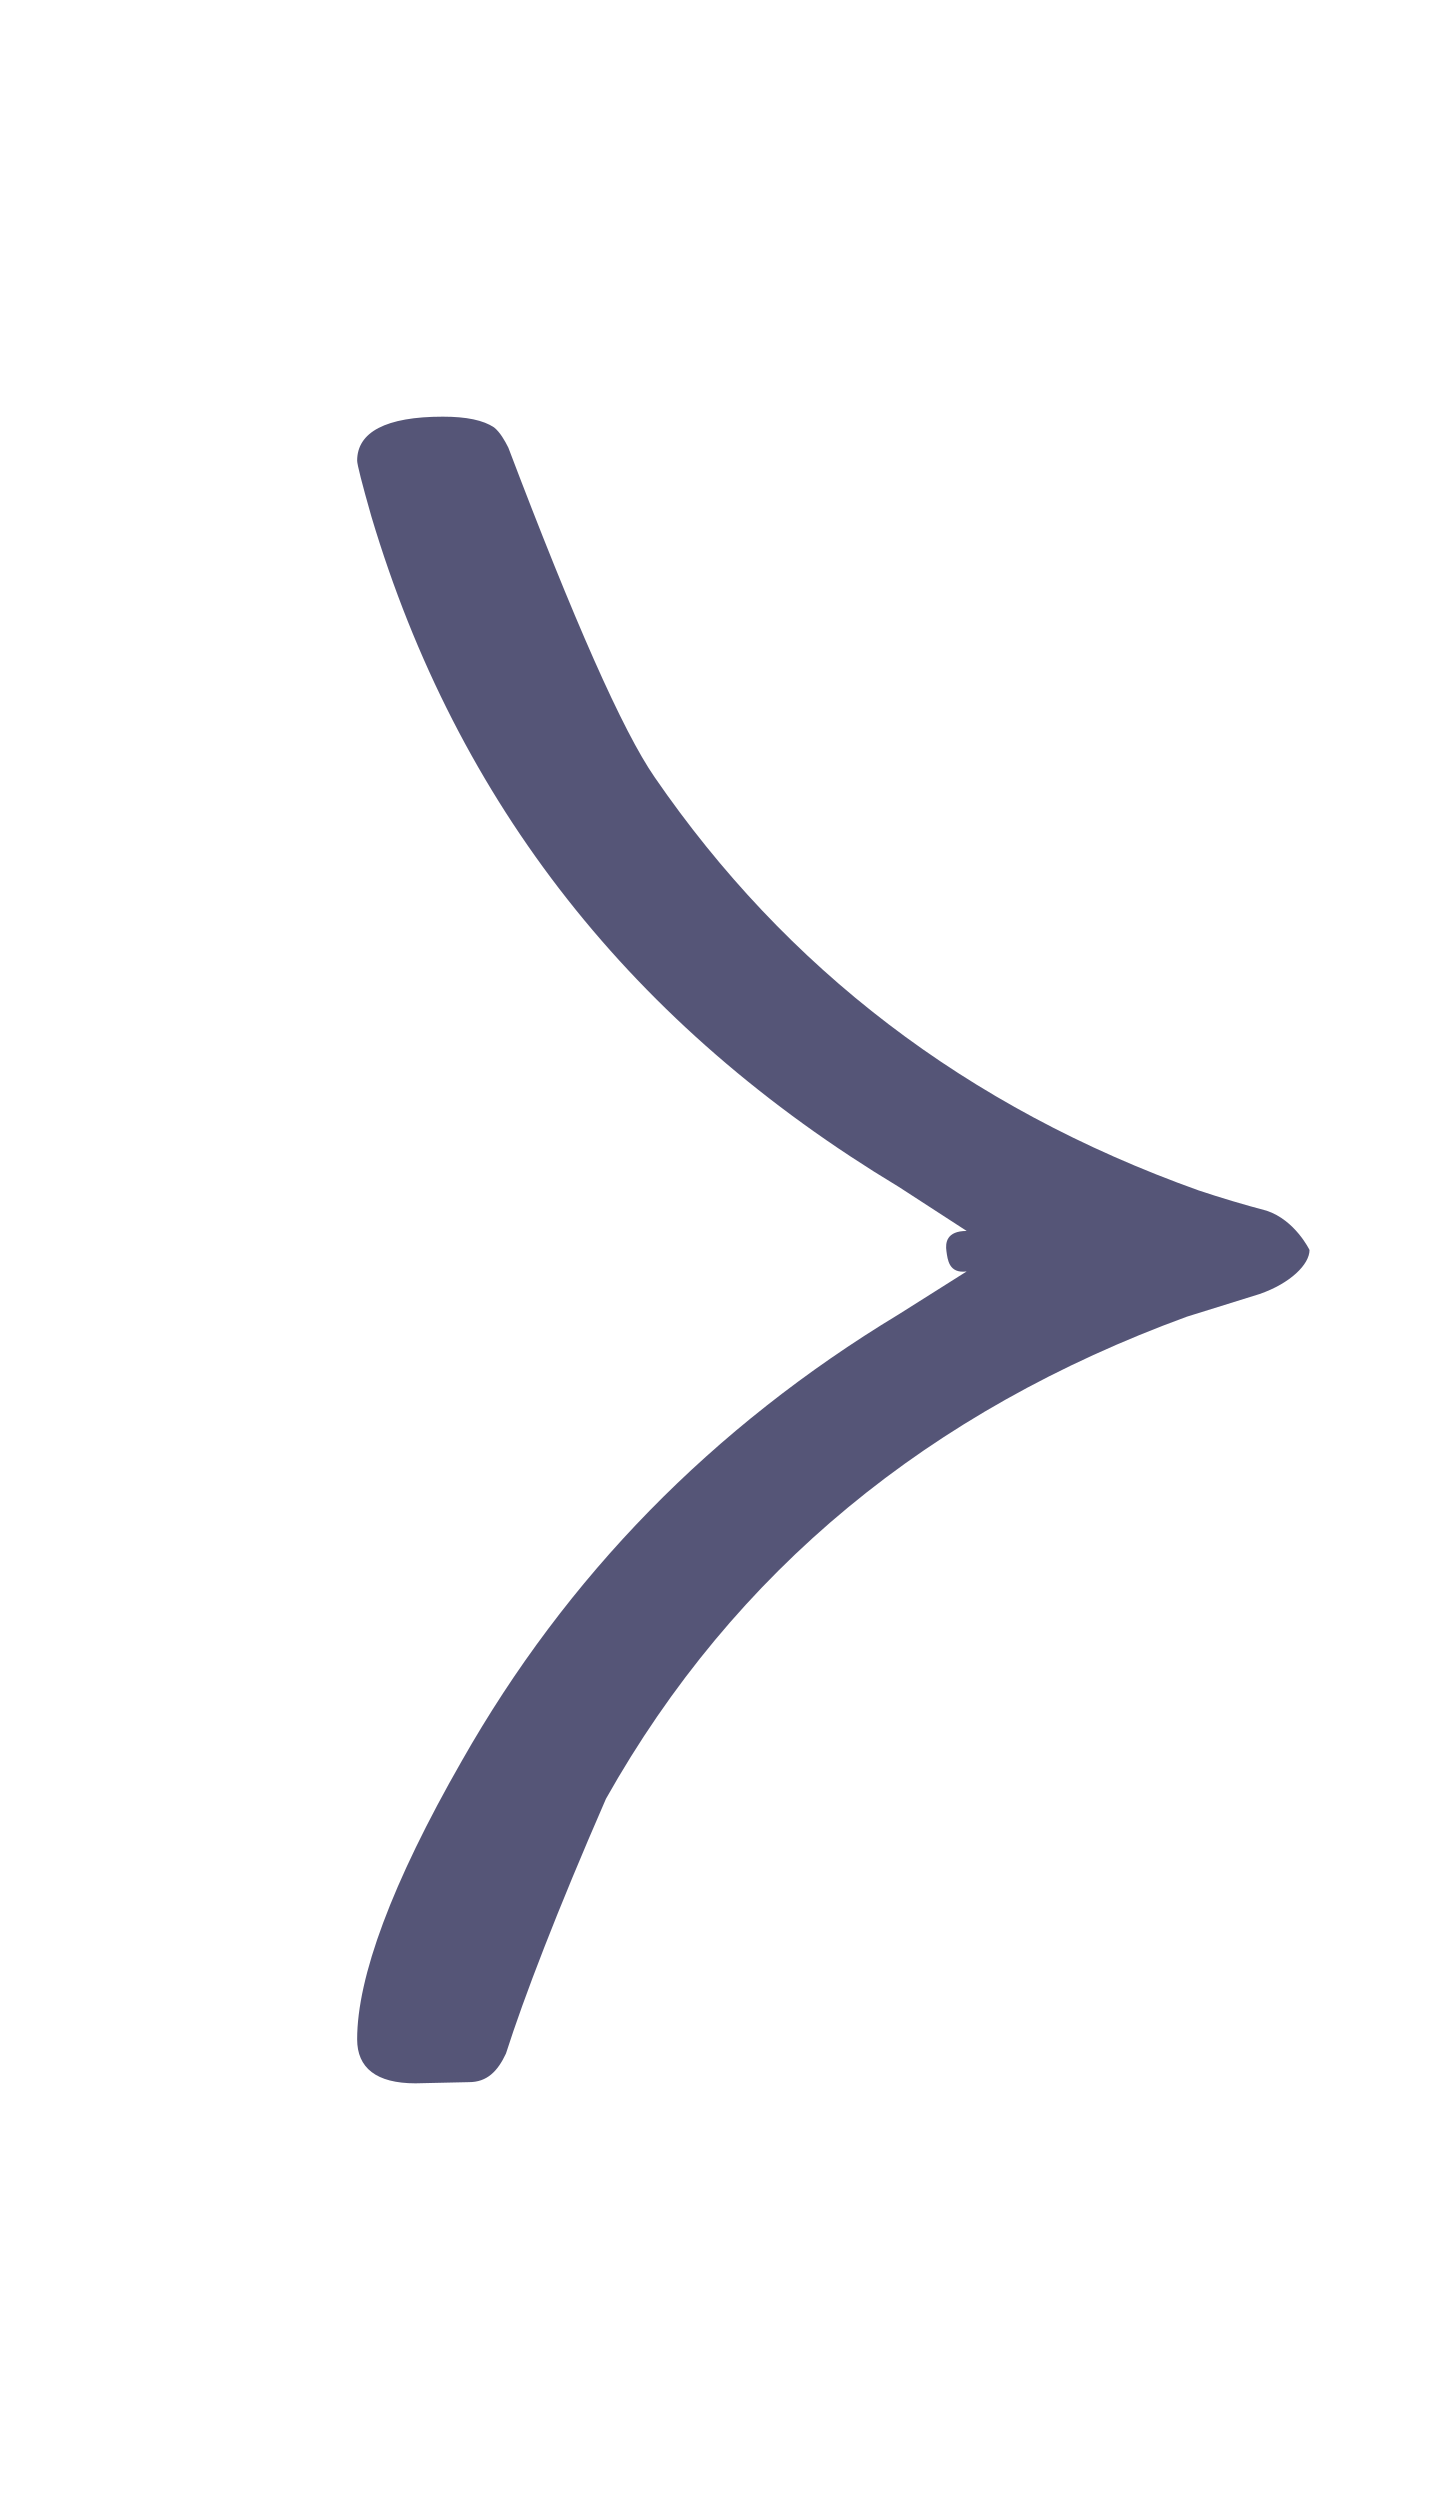
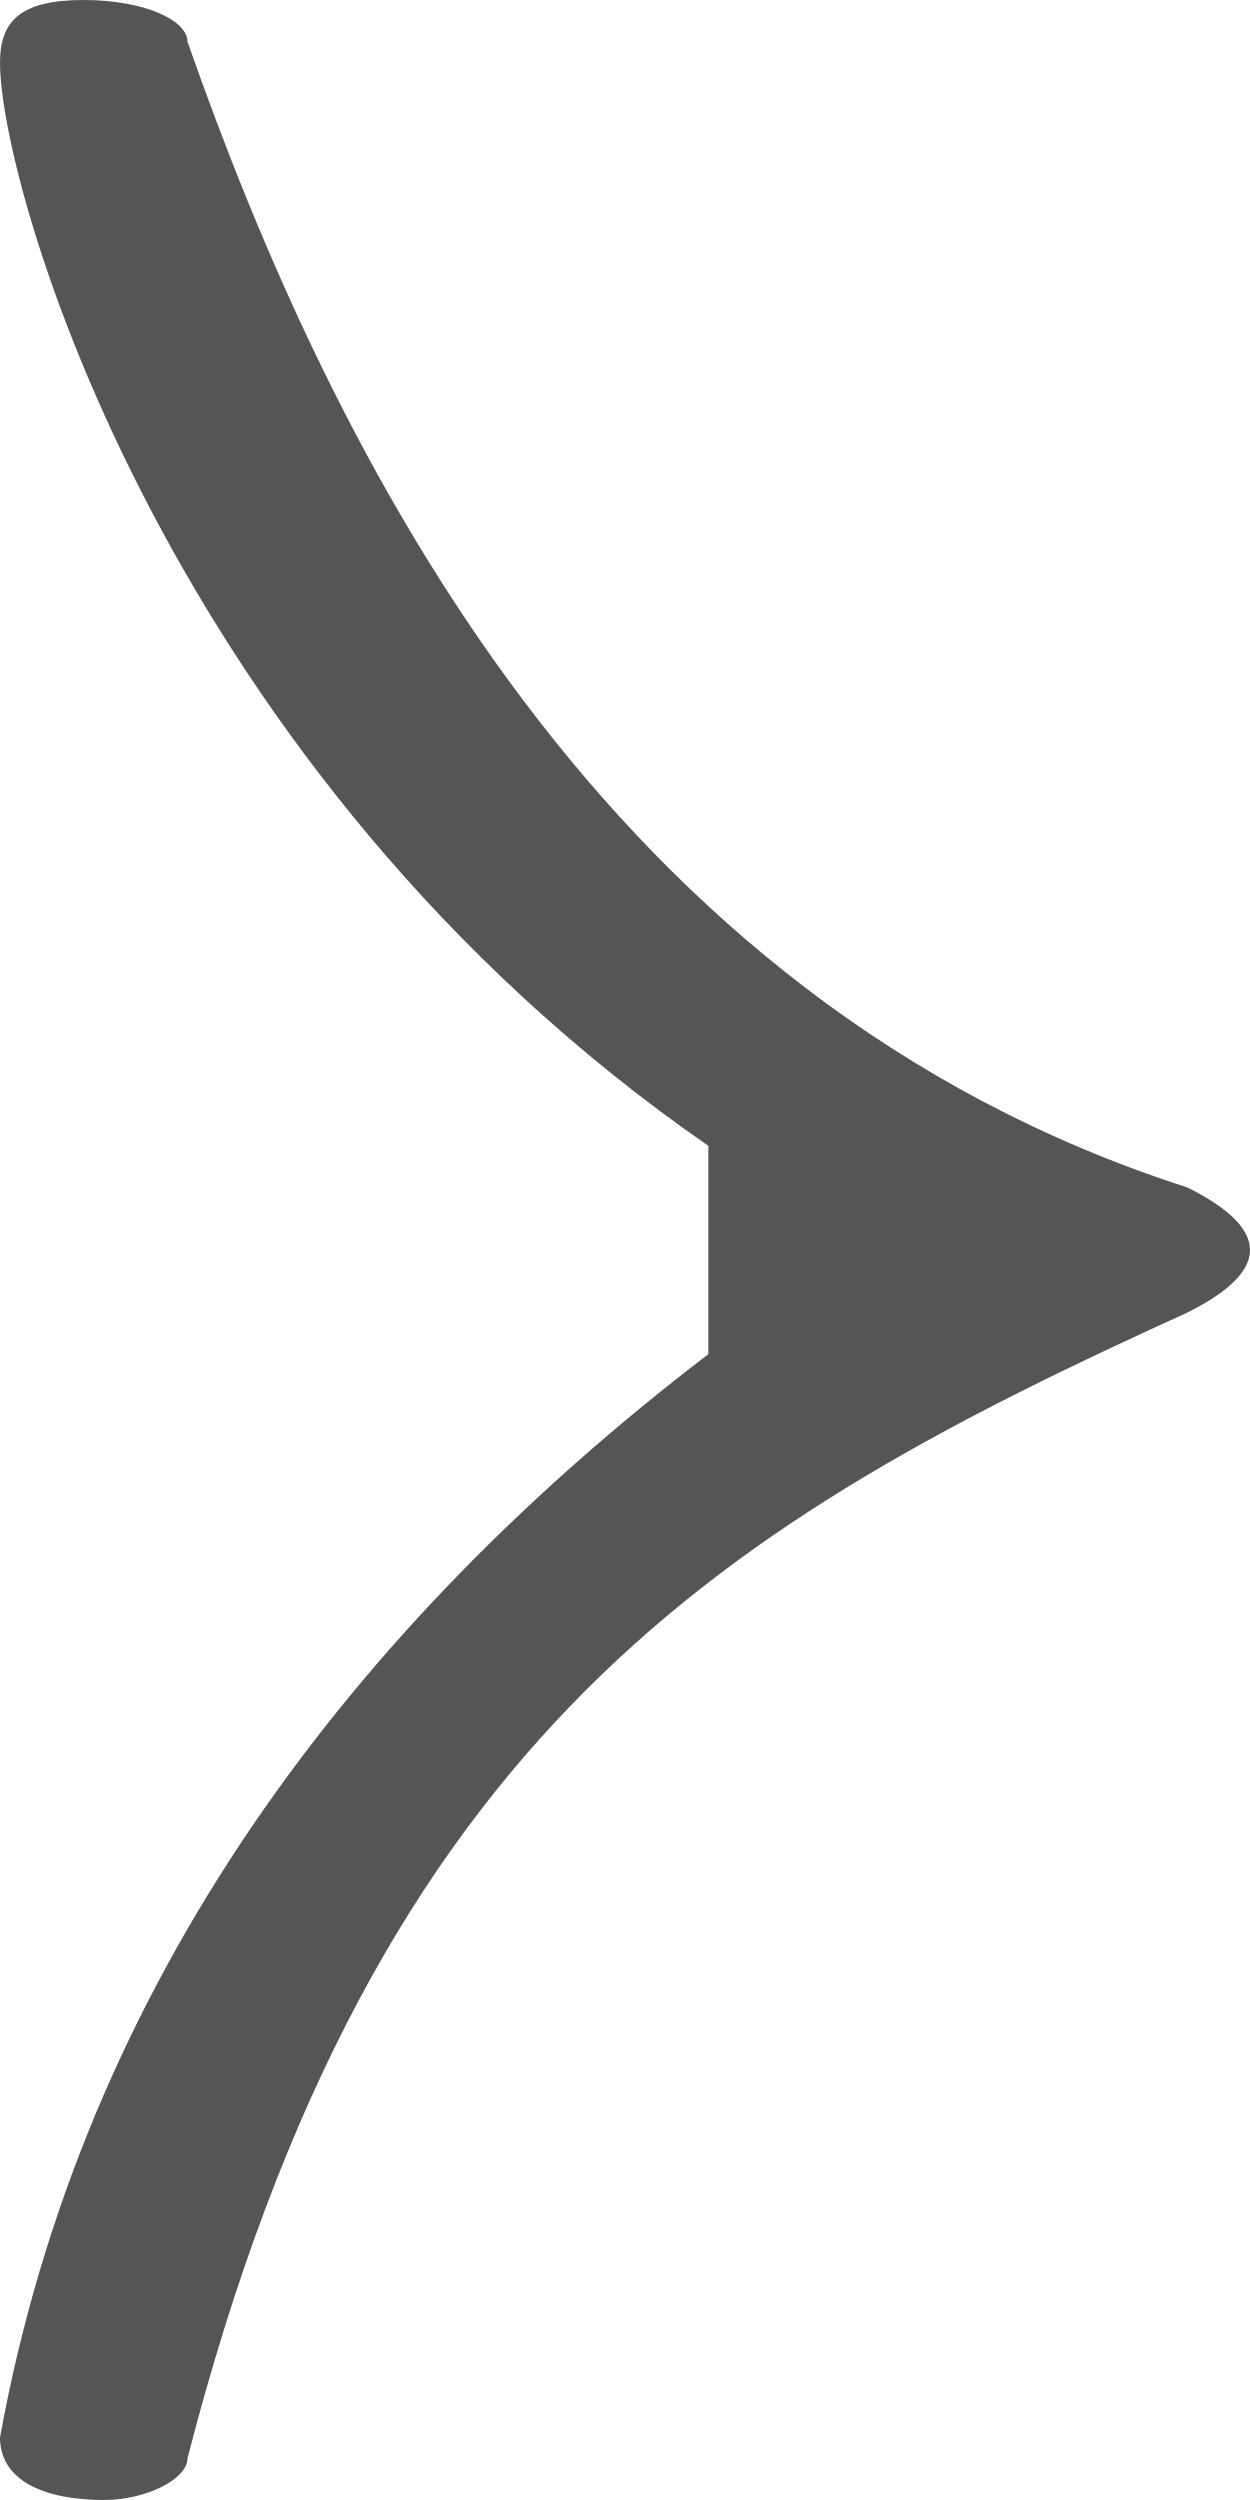
- <svg xmlns="http://www.w3.org/2000/svg" width="8" height="14" viewBox="1 -10.5 4 21" version="1.1">
-   <path fill="#557" d="m8 0c0 .12-.16.28-.42.37l-.61.19c-2.16.79-3.8 2.13-4.88 4.05-.41.94-.69 1.67-.84 2.14-.07.15-.16.24-.31.24l-.45.01c-.33 0-.49-.13-.49-.37 0-.52.29-1.31.88-2.34.88-1.55 2.1-2.8 3.67-3.75l.57-.36c-.15.02-.16-.1-.17-.17s0-.17.17-.17l-.57-.37c-2.24-1.35-3.71-3.22-4.43-5.63-.08-.28-.12-.44-.12-.47 0-.24.24-.37.72-.37.2 0 .34.03.43.09.05.04.09.11.12.17.55 1.45.96 2.38 1.23 2.77 1.1 1.6 2.61 2.77 4.57 3.47.18.06.38.12.57.17.24.08.36.33.36.33z" style="stroke-width:1.5" />
+ <svg xmlns="http://www.w3.org/2000/svg" width="6" height="12" version="1.1">
+   <path fill="#555" d="M 6,6 C 6,6.1 5.9,6.2 5.7,6.3 3.5,7.3 1.8,8.3 0.9,11.8 0.9,11.9 0.7,12 0.5,12 0.2,12 0,11.9 0,11.7 0.4,9.5 1.7,7.8 3.4,6.5 v -1 C 0.8,3.7 0,0.9 0,0.3 0,0.1 0.1,0 0.4,0 0.7,0 0.9,0.1 0.9,0.2 1.6,2.2 2.9,4.8 5.7,5.7 5.9,5.8 6,5.9 6,6 Z" />
</svg>
